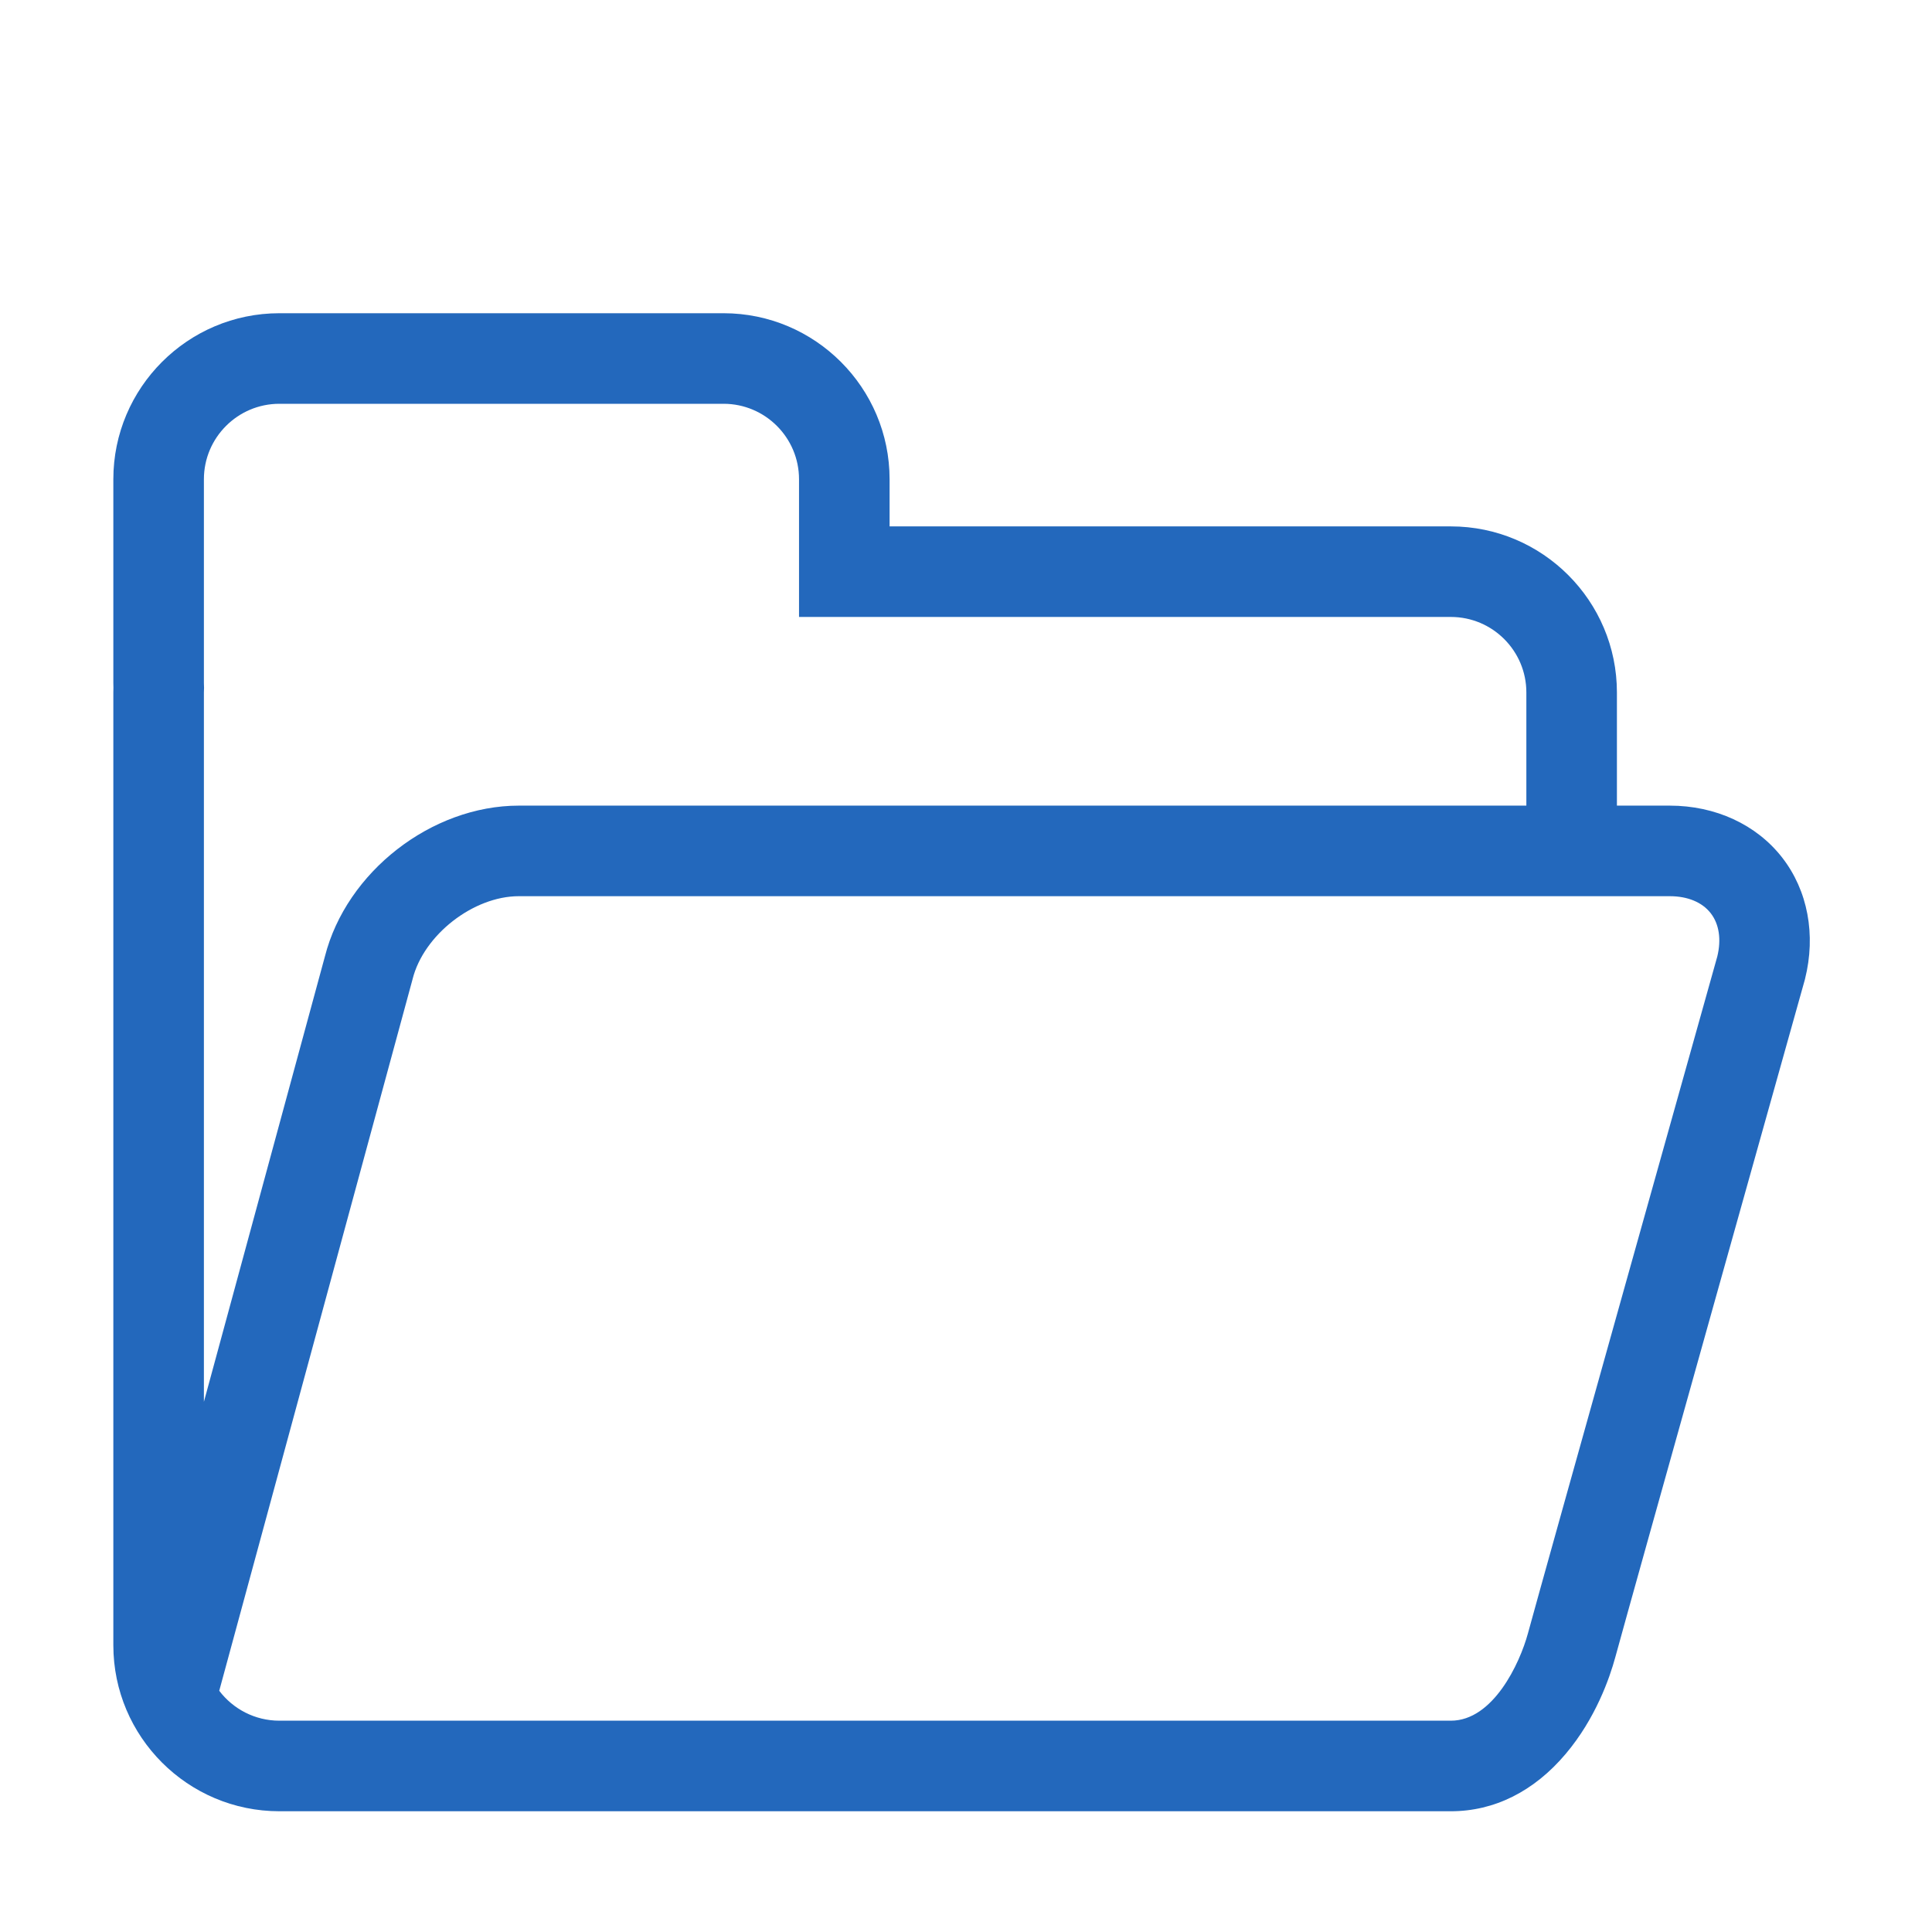
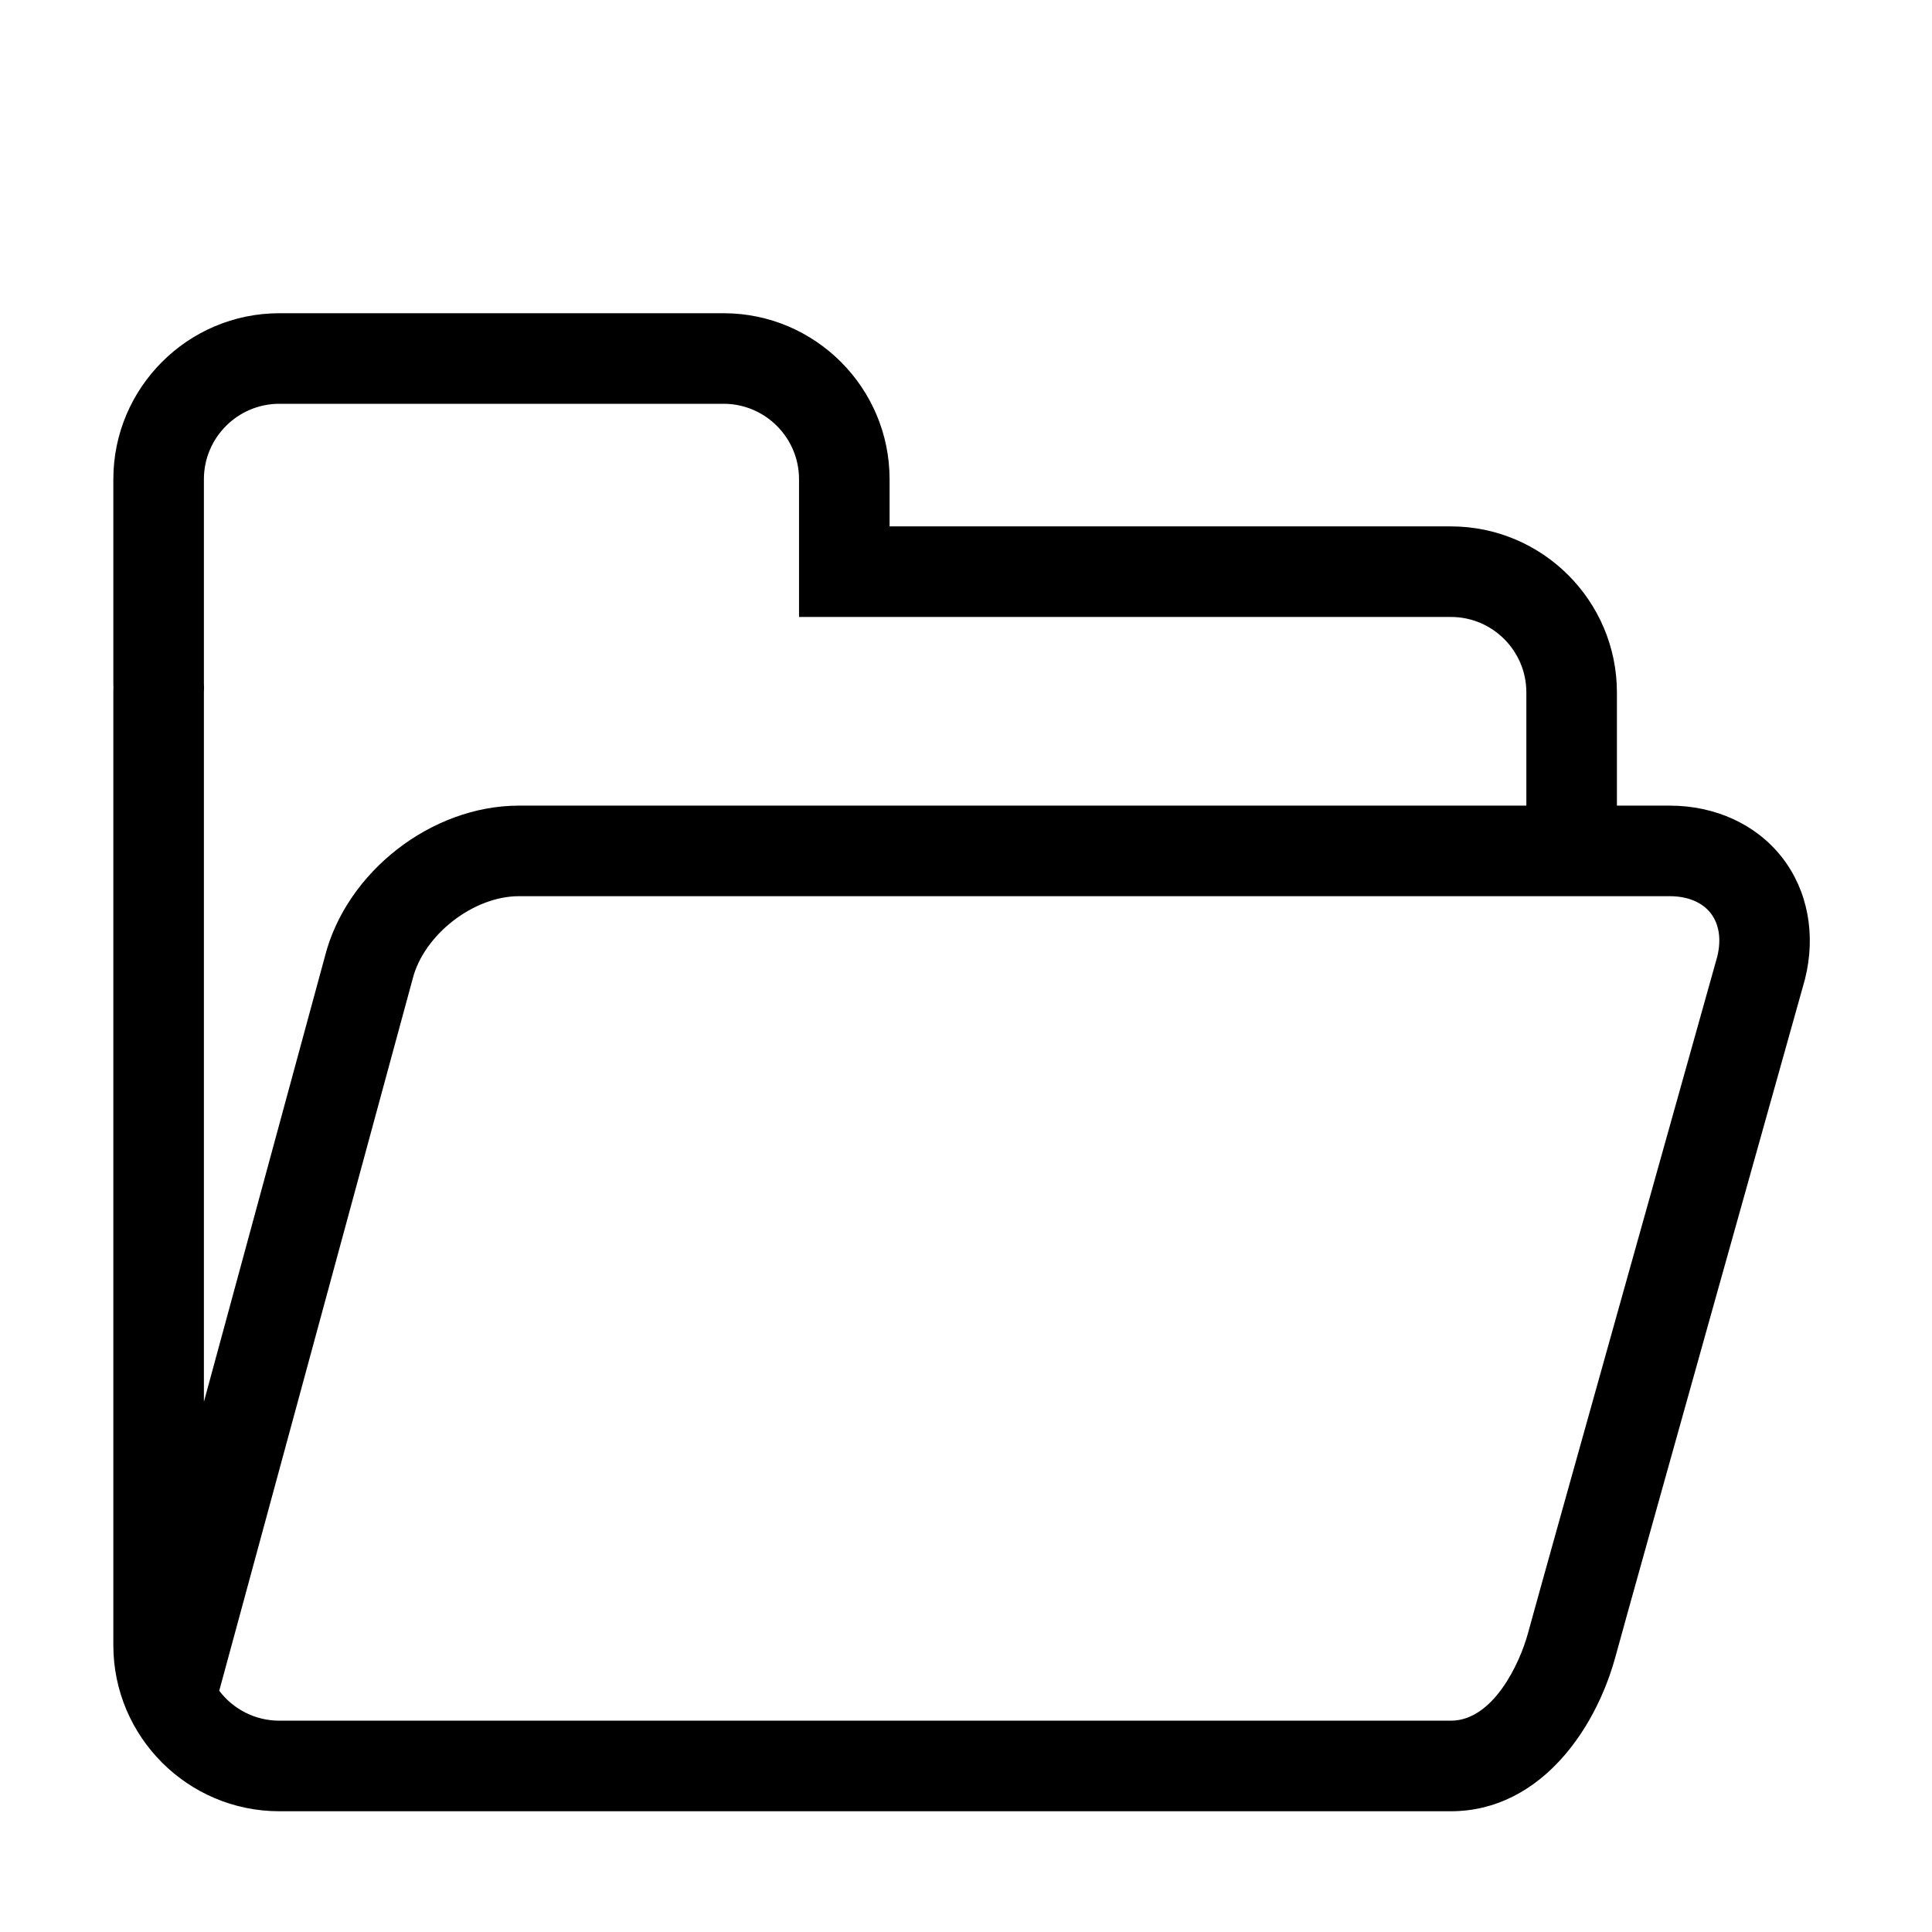
<svg xmlns="http://www.w3.org/2000/svg" version="1.1" id="Ebene_1" x="0px" y="0px" width="1024px" height="1024px" viewBox="0 0 1024 1024" enable-background="new 0 0 1024 1024" xml:space="preserve">
-   <path fill="#2368BC" d="M944.545,454.474C930.928,437.014,909.225,427,885,427h-28v-60c0-48.523-39.477-88-88-88H471.501v-24.984  c0-48.523-39.477-88-88-88H148.072c-48.523,0-88,39.477-88,88v107.978c0,0.839,0.02,1.672,0.048,2.504  c-0.028,0.831-0.048,1.664-0.048,2.503v505c0,48.523,39.477,88,88,88H769c23.008,0,44.046-10.508,60.839-30.387  c15.88-18.799,23.308-40.225,26.322-51.323c7.926-29.185,99.434-355.444,100.357-358.736l0.169-0.636  C962.588,495.423,958.162,471.934,944.545,454.474z M108.072,367c0-0.528,0.025-1.052,0.045-1.575l0.036-0.929l-0.036-0.93  c-0.02-0.522-0.045-1.045-0.045-1.573V254.016c0-22.056,17.944-40,40-40h235.429c22.056,0,40,17.944,40,40V327H769  c22.056,0,40,17.944,40,40v60H275c-46.302,0-91.409,35.117-102.807,79.989L108.072,742.99V367z M910.204,506.941  c-4.991,17.794-92.446,329.612-100.365,358.769C805.49,881.721,791.359,912,769,912H148.072c-12.994,0-24.561-6.229-31.872-15.855  l102.37-376.779l0.117-0.447C224.563,495.522,250.878,475,275,475h610c9.468,0,17.173,3.194,21.695,8.993  C911.172,489.732,912.413,497.873,910.204,506.941z" />
+   <path d="M944.545,454.474C930.928,437.014,909.225,427,885,427h-28v-60c0-48.523-39.477-88-88-88H471.501v-24.984  c0-48.523-39.477-88-88-88H148.072c-48.523,0-88,39.477-88,88v107.978c0,0.839,0.02,1.672,0.048,2.504  c-0.028,0.831-0.048,1.664-0.048,2.503v505c0,48.523,39.477,88,88,88H769c23.008,0,44.046-10.508,60.839-30.387  c15.88-18.799,23.308-40.225,26.322-51.323c7.926-29.185,99.434-355.444,100.357-358.736l0.169-0.636  C962.588,495.423,958.162,471.934,944.545,454.474z M108.072,367c0-0.528,0.025-1.052,0.045-1.575l0.036-0.929l-0.036-0.93  c-0.02-0.522-0.045-1.045-0.045-1.573V254.016c0-22.056,17.944-40,40-40h235.429c22.056,0,40,17.944,40,40V327H769  c22.056,0,40,17.944,40,40v60H275c-46.302,0-91.409,35.117-102.807,79.989L108.072,742.99V367z M910.204,506.941  c-4.991,17.794-92.446,329.612-100.365,358.769C805.49,881.721,791.359,912,769,912H148.072c-12.994,0-24.561-6.229-31.872-15.855  l102.37-376.779l0.117-0.447C224.563,495.522,250.878,475,275,475h610c9.468,0,17.173,3.194,21.695,8.993  C911.172,489.732,912.413,497.873,910.204,506.941z" />
</svg>
